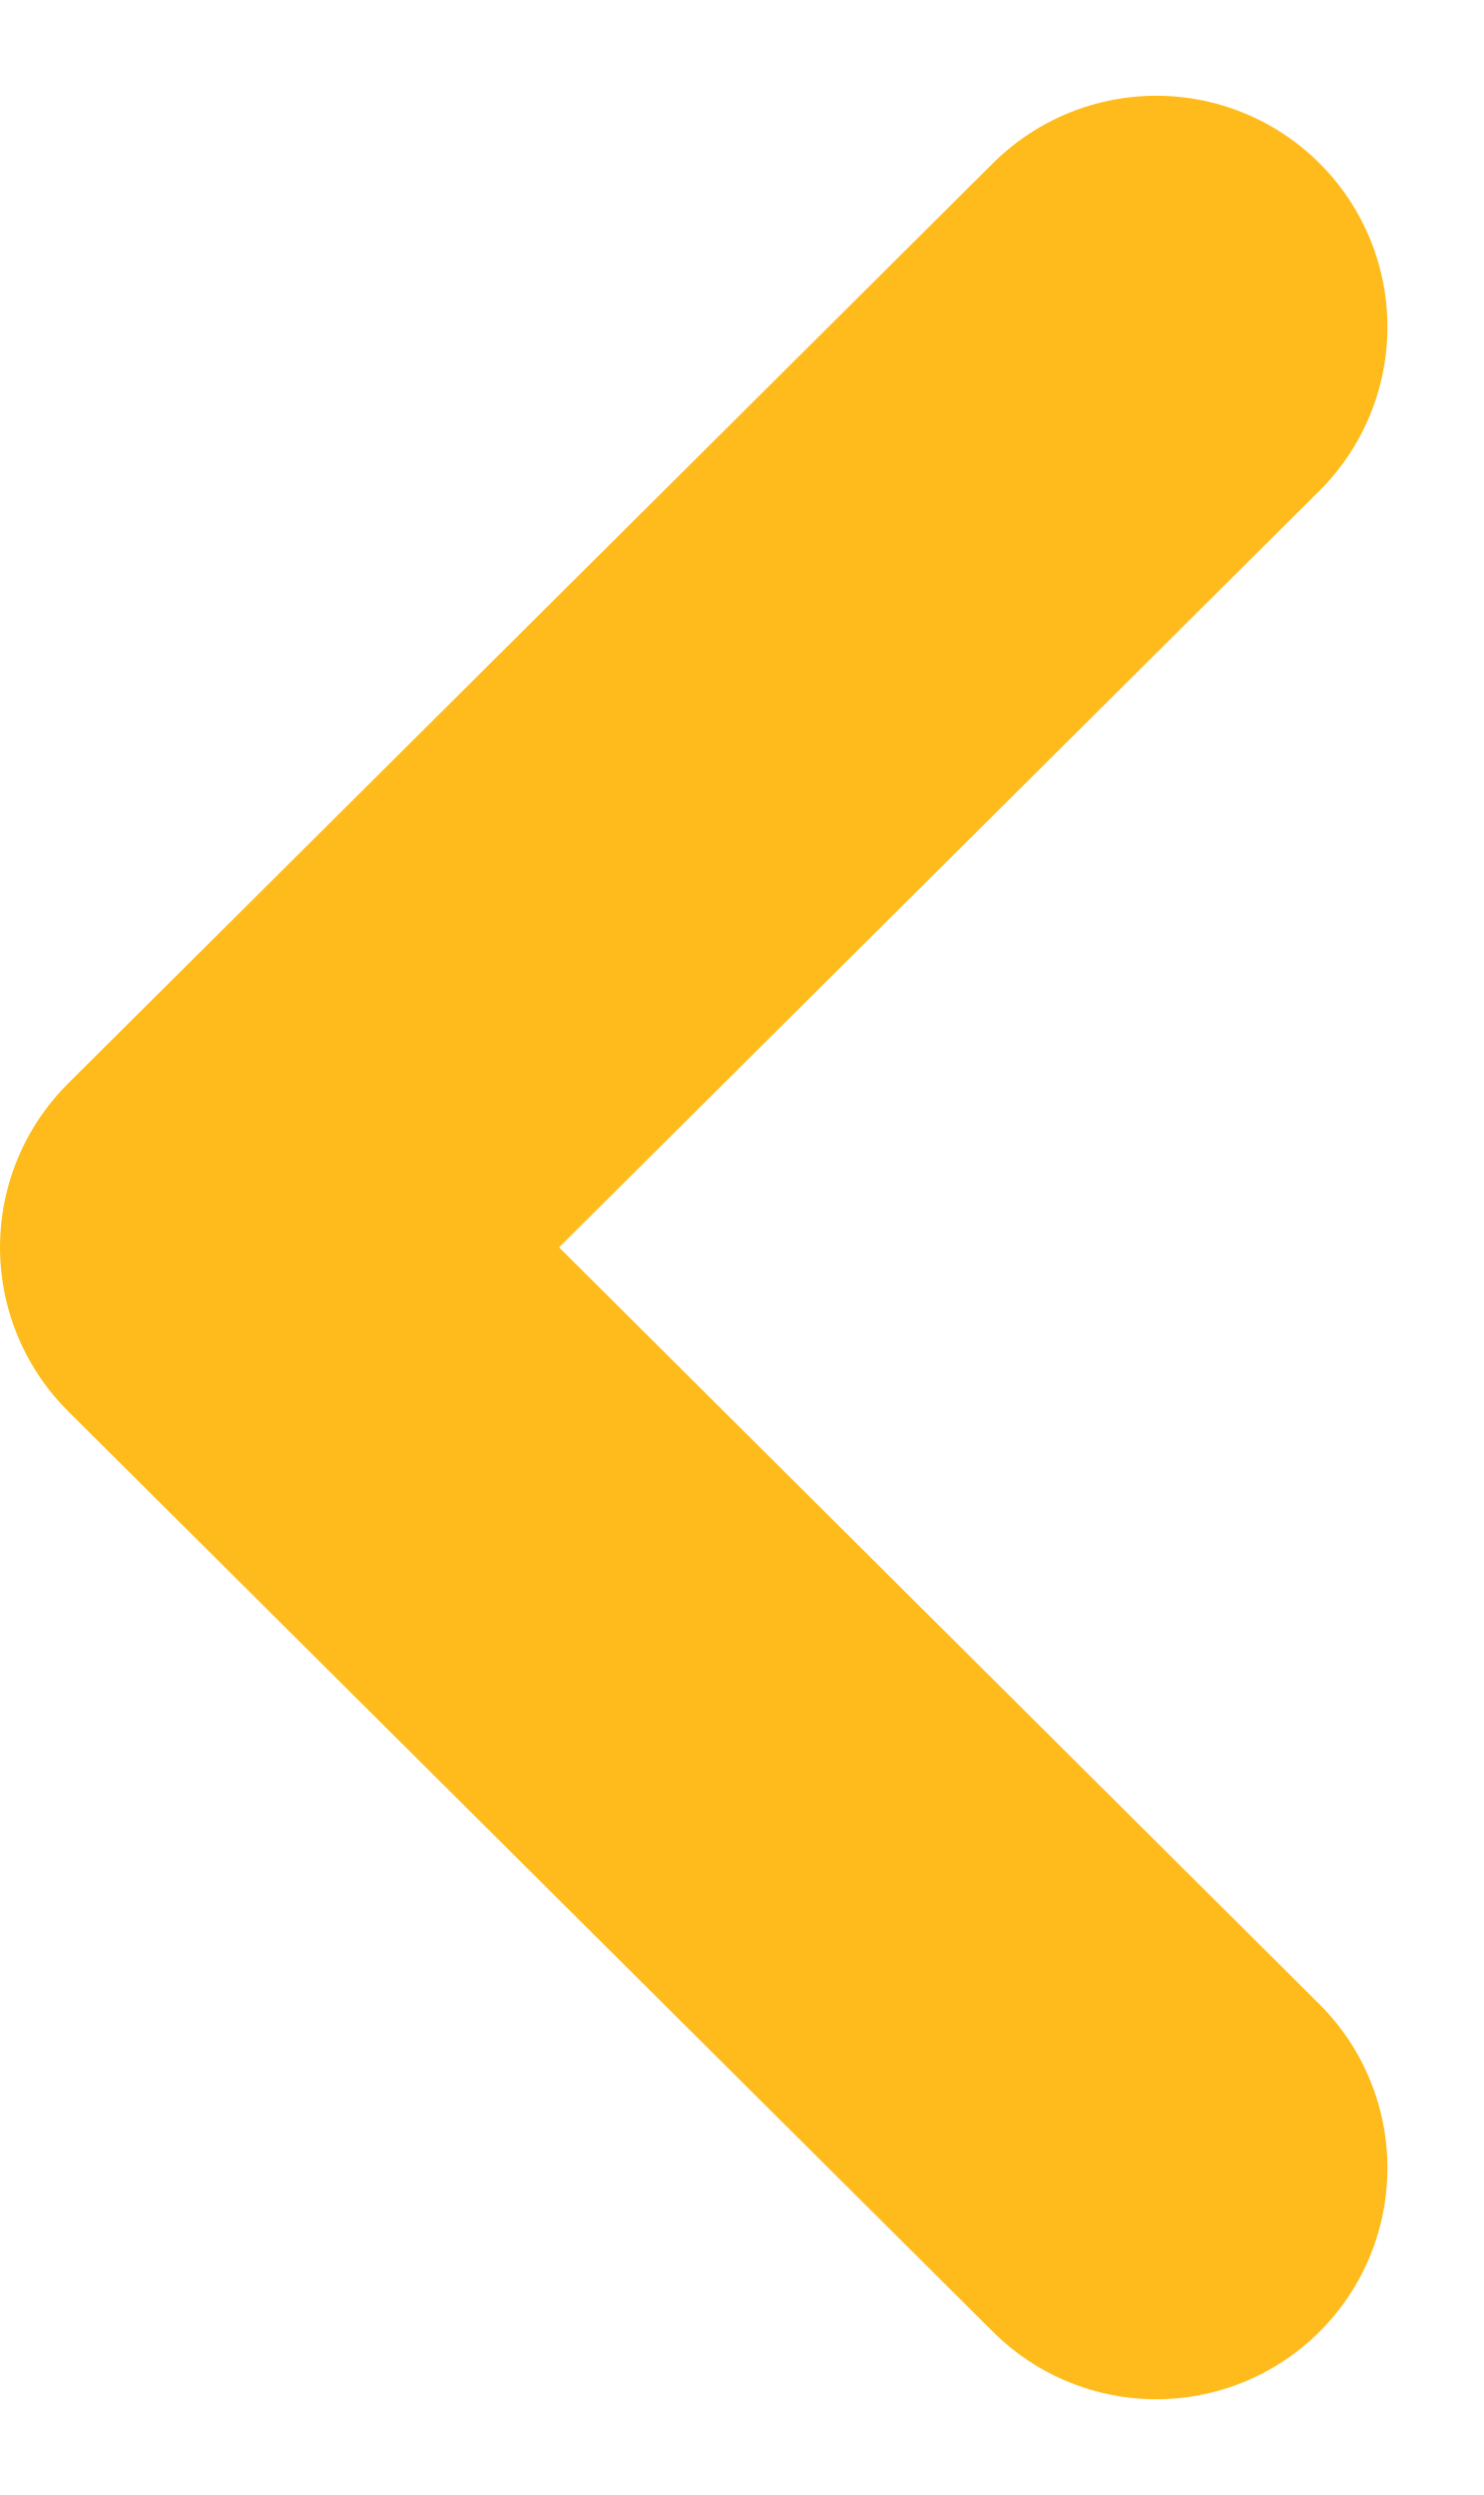
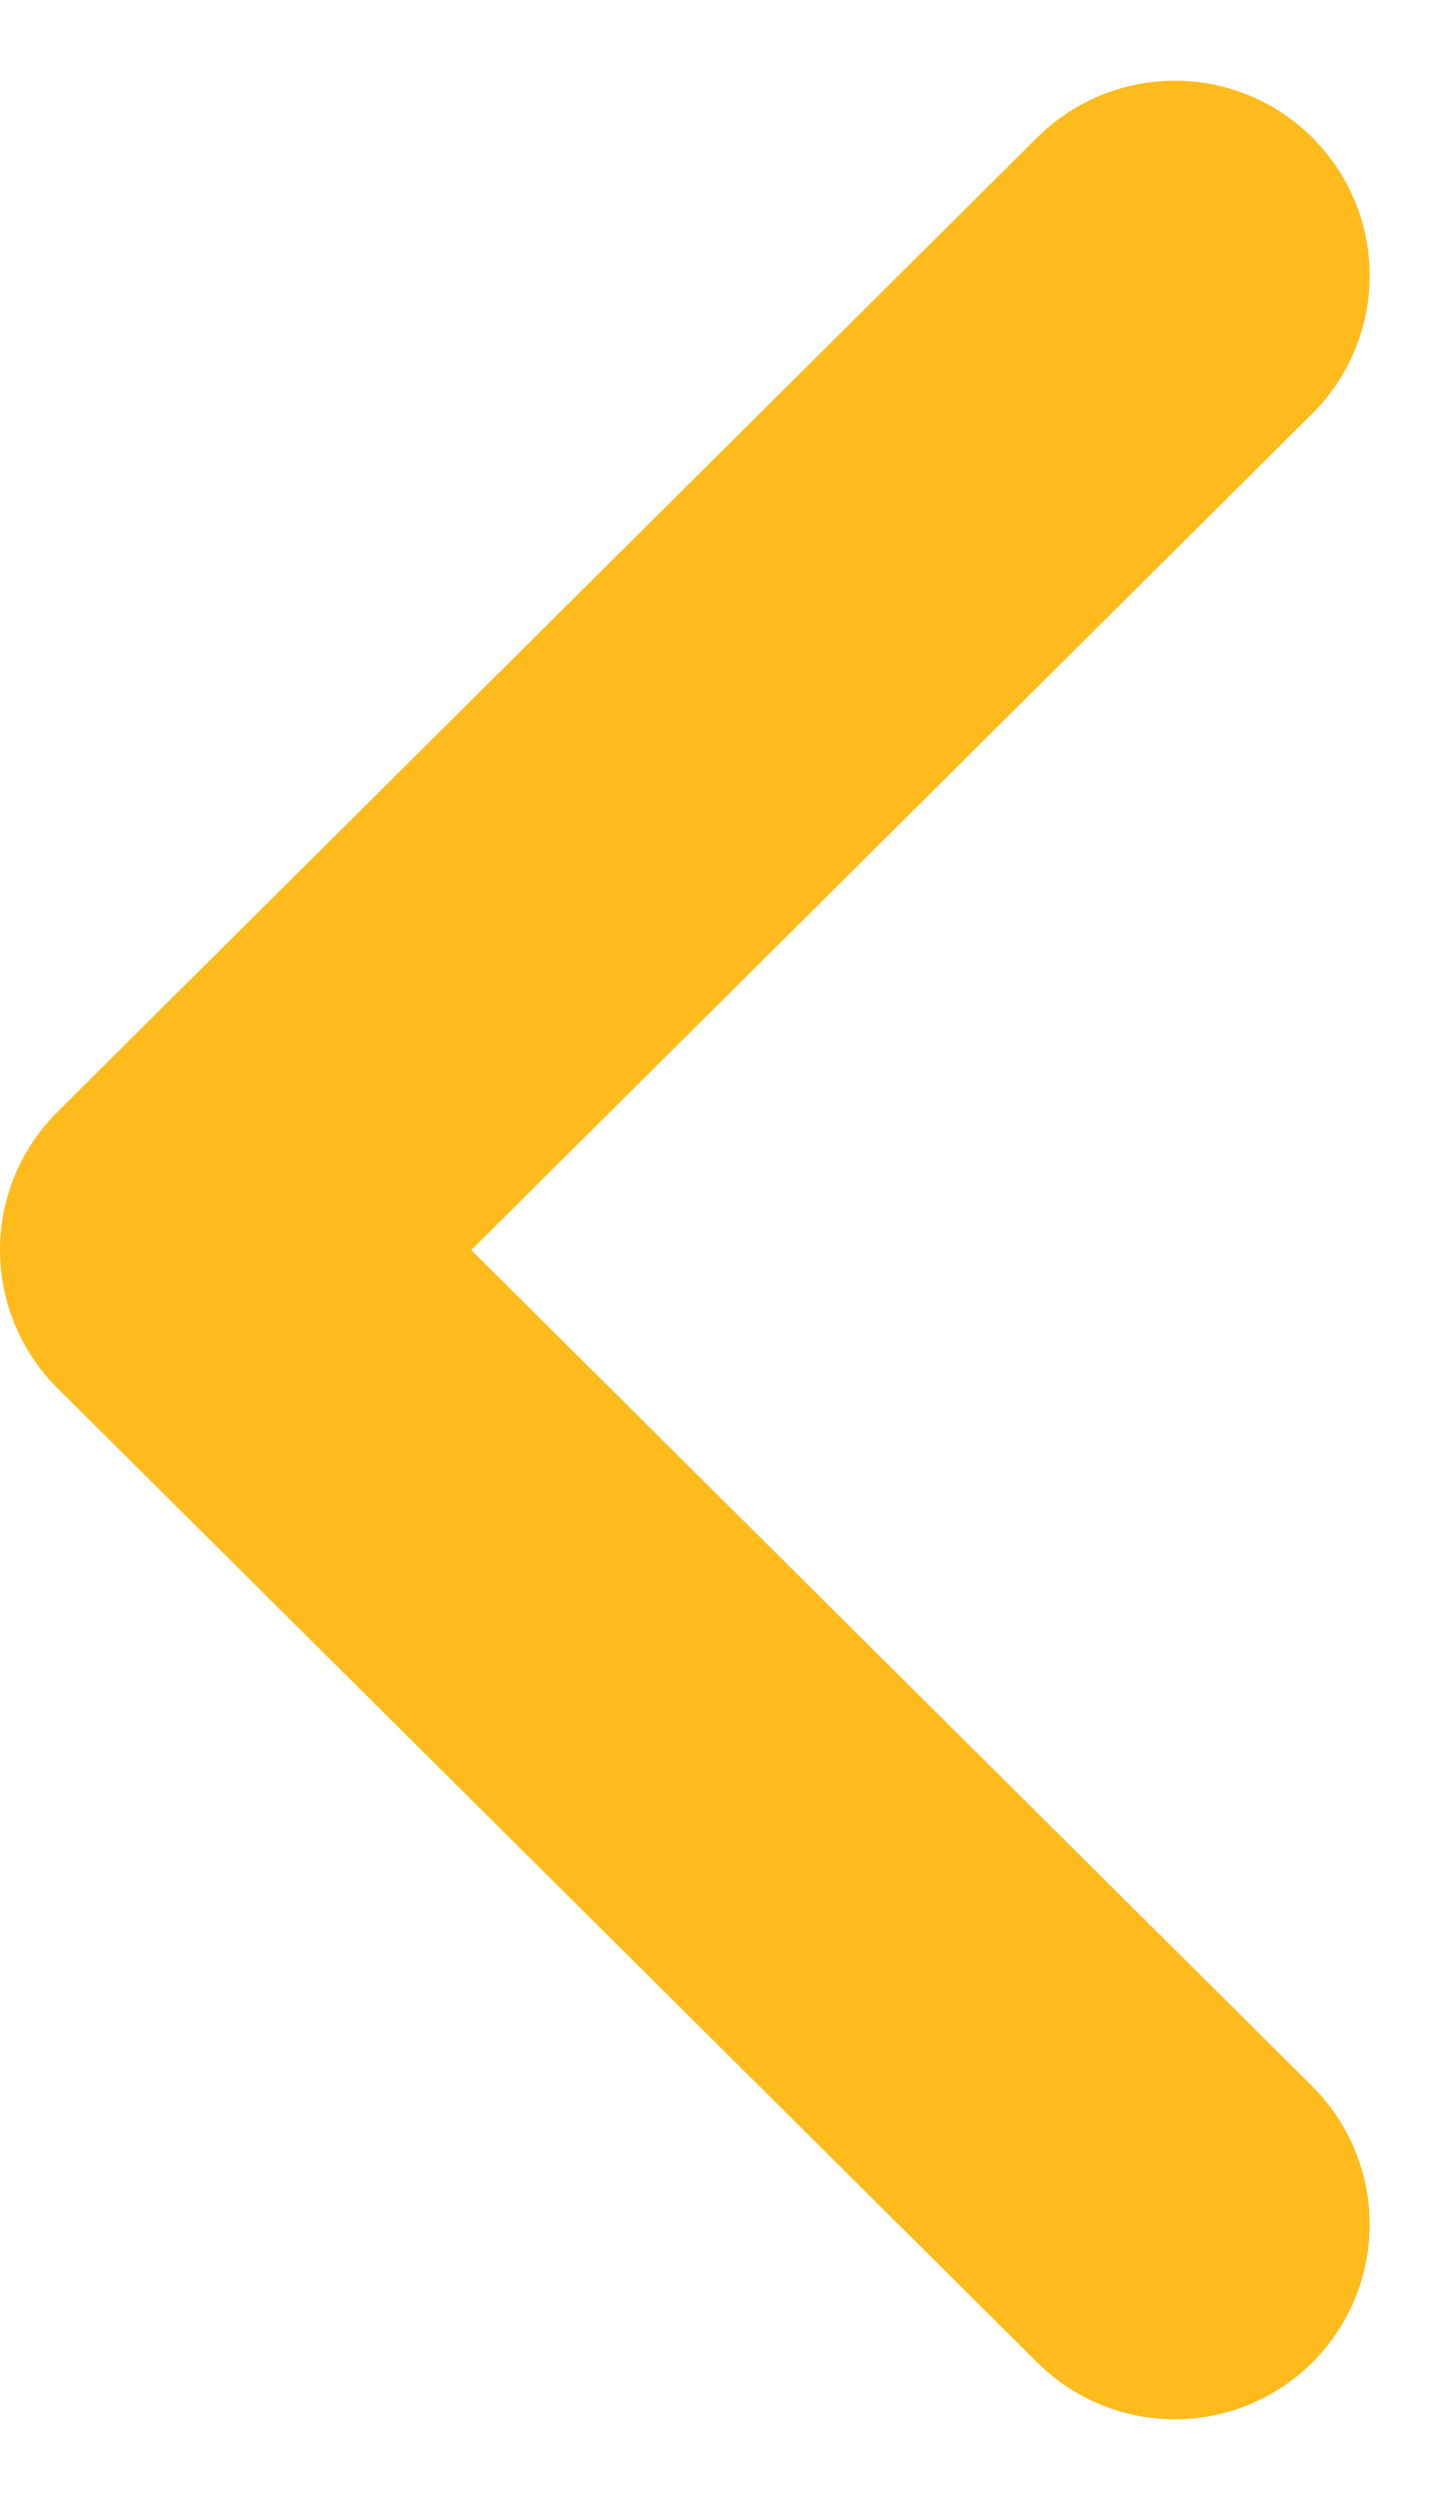
- <svg xmlns="http://www.w3.org/2000/svg" width="9.625" height="16.184" viewBox="0 0 9.625 16.184">
-   <path id="Path_66" data-name="Path 66" d="M0,6,5.972,0l5.97,6" transform="translate(1.5 14.063) rotate(-90)" fill="none" stroke="#ffbb1c" stroke-linecap="round" stroke-linejoin="round" stroke-width="3" />
+ <svg xmlns="http://www.w3.org/2000/svg" width="7.442" height="12.828" viewBox="0 0 7.442 12.828">
+   <path id="Path_66" data-name="Path 66" d="M0,5.028,5,0l5,5.028" transform="translate(1 11.414) rotate(-90)" fill="none" stroke="#ffbb1c" stroke-linecap="round" stroke-linejoin="round" stroke-width="2" />
</svg>
